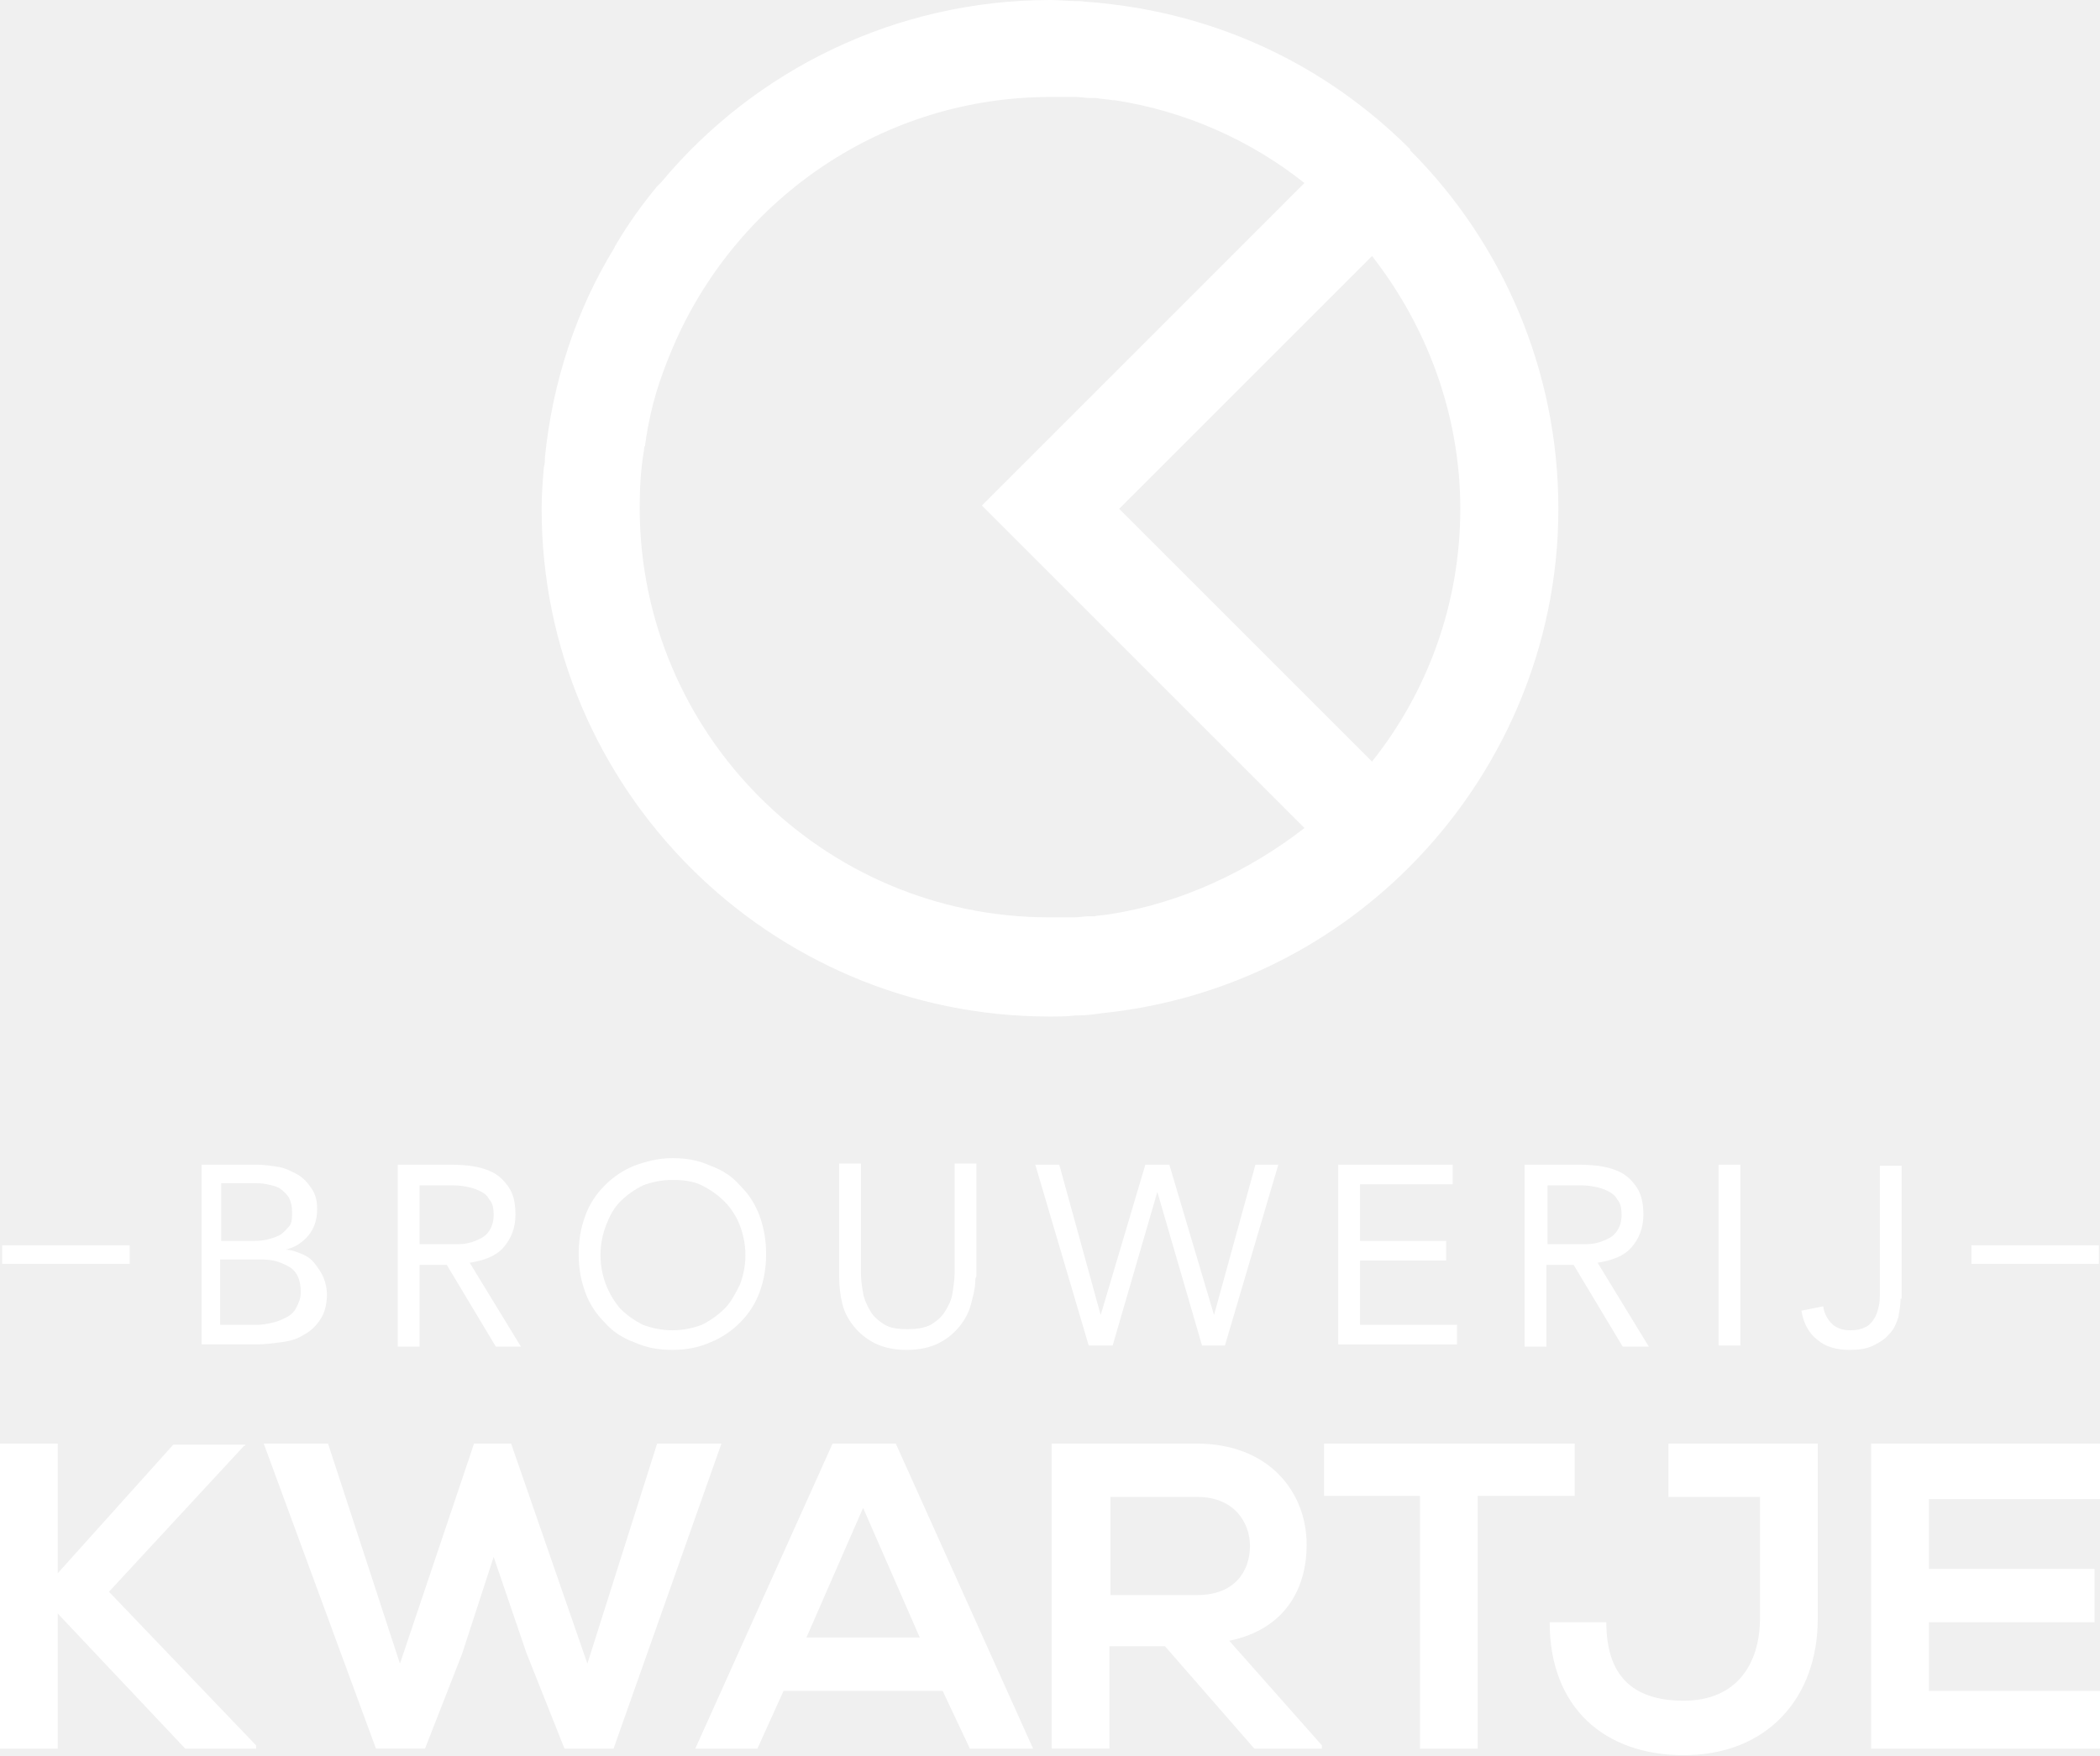
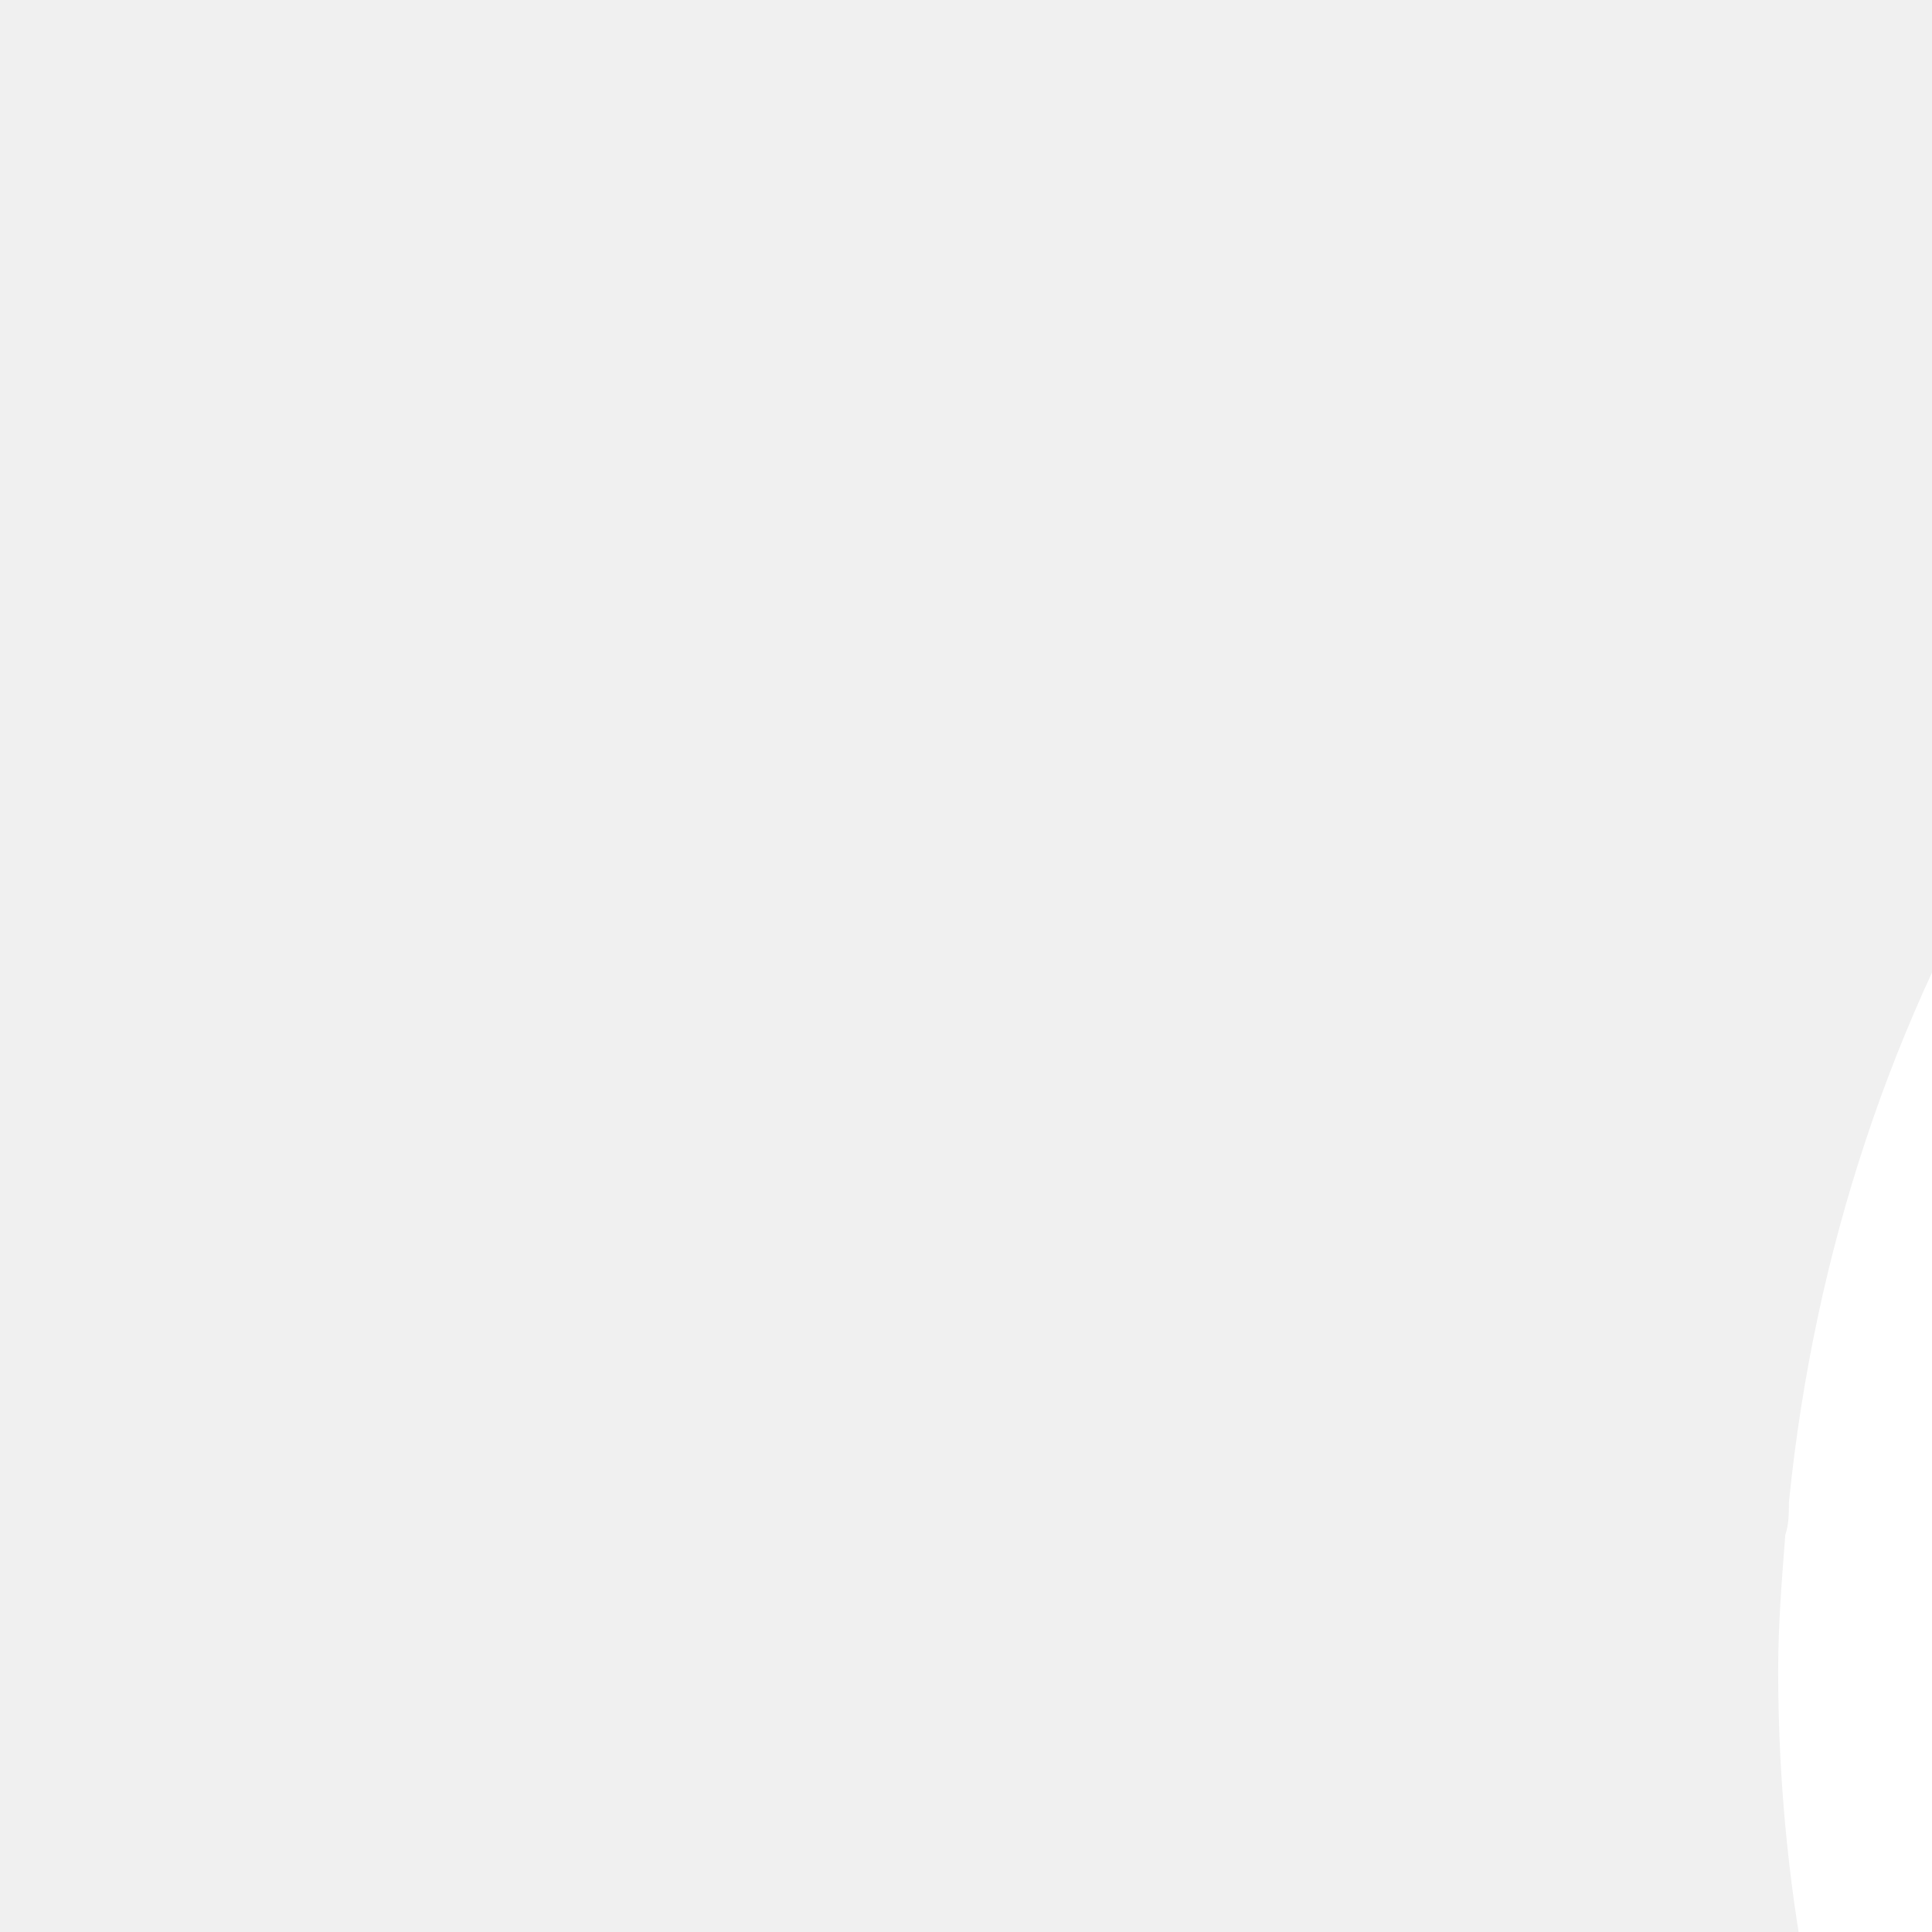
- <svg xmlns="http://www.w3.org/2000/svg" xml:space="preserve" enable-background="new 0 0 612 792" viewBox="0 0 192.7 161.099" height="161.099" width="192.7" y="0px" x="0px" id="Layer_1" version="1.1">
+ <svg xmlns="http://www.w3.org/2000/svg" xml:space="preserve" enable-background="new 0 0 612 792" viewBox="0 0 54 54" height="54" width="54" y="0px" x="0px" id="Layer_1" version="1.1">
  <defs id="defs45" />
  <path style="fill:#ffffff" id="path2" d="m 101.1,92.999 v 0 c 10.7,-1.1 20.601,-5.8 28.2,-13.399 v 0 C 137.7,71.2 143,59.499 143,46.7 143,33.901 137.8,22.2 129.4,13.8 V 13.7 C 121.7,6 111.9,1.4 101.2,0.3 v 0 c -0.7,-0.1 -1.4,-0.1 -2.101,-0.2 -0.1,0 -0.199,0 -0.3,0 C 97.999,0.1 97.199,0 96.4,0 V 0 0 C 82.1,0 69.2,6.5 60.7,16.7 60.6,16.8 60.5,16.9 60.4,17 l -0.1,0.1 c -1.4,1.7 -2.7,3.5 -3.8,5.4 0,0 -0.1,0.1 -0.1,0.2 C 52.9,28.4 50.7,35 50,42 c 0,0.301 0,0.601 -0.1,0.9 -0.1,1.3 -0.2,2.5 -0.2,3.8 v 0 0 c 0,25.7 20.9,46.601 46.6,46.601 v 0 0 c 0.8,0 1.601,0 2.4,-0.101 0.1,0 0.2,0 0.3,0 0.7,-0.001 1.4,-0.101 2.1,-0.201 z m 0.8,-9.1 c -0.5,0.1 -1,0.1 -1.5,0.2 -0.2,0 -0.301,0 -0.5,0 -0.4,0 -0.9,0.1 -1.301,0.1 -0.199,0 -0.3,0 -0.5,0 -0.6,0 -1.199,0 -1.8,0 -20.8,0 -37.6,-16.899 -37.6,-37.6 0,-1.8 0.1,-3.601 0.4,-5.3 0,-0.101 0,-0.301 0.1,-0.4 0,-0.3 0.1,-0.5 0.1,-0.8 0.1,-0.4 0.1,-0.7 0.2,-1.101 0.5,-2.699 1.4,-5.199 2.5,-7.699 5.9,-13.2 19.1,-22.4 34.4,-22.4 0.6,0 1.199,0 1.8,0 0.2,0 0.3,0 0.5,0 0.5,0 0.899,0.1 1.399,0.1 0.2,0 0.301,0 0.5,0 0.5,0.1 1,0.1 1.5,0.2 0.101,0 0.2,0 0.2,0 6.5,1 12.5,3.7 17.4,7.6 l -29.598,29.6 29.6,29.6 c -5,3.9 -11.3,6.9 -17.8,7.9 -0.2,0.2 0.1,0 0,0 z m 24,-14 -23.2,-23.2 23.2,-23.2 c 5,6.4 8.1,14.5 8.1,23.2 0,8.7 -3,16.8 -8.1,23.2 z" />
  <g transform="translate(-212.5,-369.601)" id="g22">
    <path style="fill:#ffffff" id="path4" d="m 230.9,476.5 h 5.1 c 0.7,0 1.4,0.1 2,0.2 0.7,0.1 1.2,0.399 1.8,0.7 0.5,0.3 0.9,0.699 1.3,1.3 0.4,0.6 0.5,1.2 0.5,1.899 0,1 -0.3,1.801 -0.8,2.4 -0.5,0.599 -1.2,1.1 -2.1,1.3 v 0 c 0.5,0 1,0.2 1.5,0.4 0.5,0.2 0.9,0.5 1.2,0.899 0.3,0.4 0.6,0.801 0.8,1.301 0.2,0.5 0.3,1 0.3,1.5 0,0.899 -0.2,1.699 -0.6,2.3 -0.4,0.6 -0.9,1.1 -1.5,1.399 -0.6,0.4 -1.3,0.601 -2.1,0.7 -0.8,0.101 -1.5,0.2 -2.3,0.2 h -5 v -16.5 h -0.1 z m 1.9,7 h 2.7 c 0.5,0 0.9,0 1.4,-0.1 0.4,-0.101 0.8,-0.2 1.2,-0.4 0.4,-0.2 0.6,-0.5 0.9,-0.8 0.3,-0.3 0.3,-0.8 0.3,-1.4 0,-0.5 -0.1,-0.899 -0.3,-1.3 -0.2,-0.3 -0.5,-0.6 -0.8,-0.8 -0.3,-0.2 -0.7,-0.3 -1.2,-0.4 -0.4,-0.1 -0.9,-0.1 -1.3,-0.1 h -2.9 z m 0,7.7 h 3.3 c 0.5,0 1,-0.101 1.4,-0.2 0.5,-0.1 0.9,-0.3 1.3,-0.5 0.4,-0.2 0.7,-0.5 0.9,-0.9 0.2,-0.399 0.4,-0.8 0.4,-1.399 0,-0.601 -0.1,-1.101 -0.3,-1.5 -0.2,-0.4 -0.5,-0.7 -0.9,-0.9 -0.4,-0.2 -0.8,-0.399 -1.3,-0.5 -0.5,-0.1 -1,-0.1 -1.5,-0.1 h -3.4 v 6 h 0.1 z" />
    <path style="fill:#ffffff" id="path6" d="m 249,476.5 h 4.2 c 0.8,0 1.6,0 2.4,0.1 0.8,0.101 1.5,0.301 2.1,0.601 0.6,0.3 1.1,0.8 1.5,1.399 0.4,0.601 0.6,1.4 0.6,2.5 0,1.2 -0.4,2.2 -1.1,3 -0.7,0.801 -1.8,1.2 -3.1,1.4 l 4.7,7.7 H 258 l -4.5,-7.5 H 251 v 7.5 h -2 z m 2,7.3 h 1.8 c 0.5,0 1.1,0 1.7,0 0.6,0 1.1,-0.1 1.6,-0.3 0.5,-0.2 0.9,-0.4 1.2,-0.8 0.3,-0.4 0.5,-0.9 0.5,-1.601 0,-0.6 -0.1,-1.1 -0.4,-1.399 -0.2,-0.4 -0.5,-0.601 -0.9,-0.8 -0.4,-0.2 -0.8,-0.301 -1.3,-0.4 -0.5,-0.099 -1,-0.1 -1.4,-0.1 H 251 Z" />
    <path style="fill:#ffffff" id="path8" d="m 274.2,493.5 c -1.3,0 -2.4,-0.2 -3.5,-0.7 -1.1,-0.399 -2,-1 -2.7,-1.8 -0.8,-0.8 -1.4,-1.7 -1.8,-2.8 -0.4,-1.101 -0.6,-2.2 -0.6,-3.5 0,-1.3 0.2,-2.4 0.6,-3.5 0.4,-1.101 1,-2 1.8,-2.8 0.8,-0.801 1.7,-1.4 2.7,-1.801 1.1,-0.399 2.2,-0.699 3.5,-0.699 1.3,0 2.4,0.199 3.5,0.699 1.1,0.4 2,1 2.7,1.801 0.8,0.8 1.4,1.699 1.8,2.8 0.4,1.1 0.6,2.2 0.6,3.5 0,1.3 -0.2,2.399 -0.6,3.5 -0.4,1.1 -1,2 -1.8,2.8 -0.8,0.8 -1.7,1.4 -2.7,1.8 -1.1,0.5 -2.3,0.7 -3.5,0.7 z m 0,-1.8 c 1,0 1.9,-0.2 2.7,-0.5 0.8,-0.4 1.5,-0.9 2.1,-1.5 0.6,-0.601 1,-1.4 1.4,-2.2 0.3,-0.8 0.5,-1.7 0.5,-2.7 0,-1 -0.2,-1.899 -0.5,-2.7 -0.3,-0.8 -0.8,-1.6 -1.4,-2.199 -0.6,-0.601 -1.3,-1.101 -2.1,-1.5 -0.8,-0.4 -1.7,-0.5 -2.7,-0.5 -1,0 -1.9,0.199 -2.7,0.5 -0.8,0.399 -1.5,0.899 -2.1,1.5 -0.6,0.6 -1,1.399 -1.3,2.199 -0.3,0.801 -0.5,1.7 -0.5,2.7 0,1 0.2,1.9 0.5,2.7 0.3,0.8 0.8,1.6 1.3,2.2 0.6,0.6 1.3,1.1 2.1,1.5 0.8,0.3 1.7,0.5 2.7,0.5 z" />
    <path style="fill:#ffffff" id="path10" d="m 302,487 c 0,0.899 -0.2,1.5 -0.4,2.3 -0.2,0.8 -0.6,1.5 -1.1,2.101 -0.5,0.6 -1.1,1.1 -1.9,1.5 -0.8,0.399 -1.8,0.6 -2.9,0.6 -1.1,0 -2.1,-0.2 -2.9,-0.6 -0.8,-0.4 -1.4,-0.9 -1.9,-1.5 -0.5,-0.601 -0.9,-1.301 -1.1,-2.101 -0.2,-0.8 -0.3,-1.7 -0.3,-2.6 v -10.3 h 2 v 10 c 0,0.699 0.1,1.3 0.2,1.899 0.1,0.601 0.4,1.2 0.7,1.7 0.3,0.5 0.8,0.9 1.3,1.2 0.5,0.3 1.2,0.399 2.1,0.399 0.8,0 1.5,-0.1 2.1,-0.399 0.5,-0.3 1,-0.7 1.3,-1.2 0.3,-0.5 0.6,-1 0.7,-1.7 0.1,-0.6 0.2,-1.3 0.2,-1.899 v -10 h 2 v 10.3 z" />
    <path style="fill:#ffffff" id="path12" d="m 307.5,476.5 h 2.2 l 3.8,13.8 v 0 l 4.1,-13.8 h 2.2 l 4.101,13.8 v 0 l 3.8,-13.8 h 2.1 l -4.899,16.6 H 322.8 L 318.7,479 v 0 l -4.101,14.1 H 312.4 Z" />
    <path style="fill:#ffffff" id="path14" d="m 335.4,476.5 h 10.4 v 1.8 h -8.5 v 5.2 h 7.9 v 1.8 h -7.9 v 5.9 h 8.9 v 1.8 h -10.9 v -16.5 z" />
    <path style="fill:#ffffff" id="path16" d="m 352.5,476.5 h 4.2 c 0.8,0 1.6,0 2.399,0.1 0.801,0.101 1.5,0.301 2.101,0.601 0.6,0.3 1.1,0.8 1.5,1.399 0.399,0.601 0.6,1.4 0.6,2.5 0,1.2 -0.399,2.2 -1.1,3 -0.7,0.801 -1.8,1.2 -3.101,1.4 l 4.7,7.7 H 361.4 l -4.5,-7.5 h -2.5 v 7.5 h -2 v -16.7 z m 2,7.3 h 1.8 c 0.5,0 1.101,0 1.7,0 0.599,0 1.1,-0.1 1.6,-0.3 0.5,-0.2 0.9,-0.4 1.2,-0.8 0.3,-0.4 0.5,-0.9 0.5,-1.601 0,-0.6 -0.1,-1.1 -0.399,-1.399 -0.2,-0.4 -0.5,-0.601 -0.9,-0.8 -0.4,-0.2 -0.8,-0.301 -1.3,-0.4 -0.5,-0.099 -1,-0.1 -1.4,-0.1 h -2.8 v 5.4 z" />
    <path style="fill:#ffffff" id="path18" d="m 370.2,476.5 h 2 v 16.6 h -2 z" />
    <path style="fill:#ffffff" id="path20" d="m 386.9,488.8 c 0,0.601 -0.101,1.101 -0.2,1.7 -0.2,0.6 -0.4,1.1 -0.8,1.5 -0.4,0.5 -0.9,0.8 -1.5,1.1 -0.601,0.301 -1.301,0.4 -2.2,0.4 -1.2,0 -2.2,-0.3 -2.9,-0.9 -0.8,-0.6 -1.3,-1.5 -1.5,-2.699 l 2,-0.4 c 0.101,0.7 0.4,1.2 0.8,1.6 0.4,0.4 1,0.601 1.7,0.601 0.601,0 1,-0.101 1.4,-0.3 0.399,-0.2 0.6,-0.5 0.8,-0.801 0.2,-0.3 0.3,-0.699 0.4,-1.1 0.1,-0.4 0.1,-0.9 0.1,-1.3 V 476.6 h 2 v 12.2 z" />
  </g>
  <path style="fill:#ffffff" id="path24" d="m 22.4,132.699 -12.4,13.4 13.5,14.1 v 0.3 H 17 l -11.7,-12.4 v 12.4 H 0 v -28 h 5.3 v 11.9 l 10.6,-11.8 h 6.6 v 0.1 z" />
  <path style="fill:#ffffff" id="path26" d="m 56.3,160.499 h -4.5 l -3.5,-8.8 -3,-8.8 -2.9,8.9 -3.4,8.699 h -4.5 l -10.3,-28 h 5.9 l 6.6,20.2 6.8,-20.2 h 3.4 l 7,20.2 6.4,-20.2 h 5.9 z" />
  <path style="fill:#ffffff" id="path28" d="M 86.5,155.199 H 71.9 l -2.4,5.3 h -5.7 l 12.6,-28 h 5.8 l 12.6,28 H 89 Z m -7.3,-16.8 -5.2,11.9 h 10.4 z" />
  <path style="fill:#ffffff" id="path30" d="m 121.4,160.499 h -6.3 l -8.2,-9.4 h -5.1 v 9.399 h -5.3 v -28 c 4.4,0 8.9,0 13.3,0 6.601,0 10.101,4.4 10.101,9.301 0,3.8 -1.801,7.699 -7.101,8.8 l 8.5,9.6 v 0.3 z m -19.5,-23.1 v 9 h 8 c 3.399,0 4.8,-2.2 4.8,-4.5 0,-2.2 -1.5,-4.5 -4.8,-4.5 z" />
  <path style="fill:#ffffff" id="path32" d="m 130.4,137.299 h -8.9 v -4.8 c 8.1,0 14.9,0 23,0 v 4.801 h -8.9 v 23.199 h -5.3 v -23.2 z" />
  <path style="fill:#ffffff" id="path34" d="m 166.8,148.599 c 0,7.2 -4.6,12.5 -12.3,12.5 -7.2,0 -12.3,-4.3 -12.3,-12.2 h 5.2 c 0,4.8 2.3,7.2 7.1,7.2 4.8,0 7,-3.3 7,-7.601 v -11.099 h -8.4 v -4.9 c 4.601,0 9.101,0 13.7,0 z" />
  <path style="fill:#ffffff" id="path36" d="m 192.7,160.499 h -21 c 0,-9.3 0,-18.699 0,-28 h 21 V 137.6 H 177 v 6.399 h 15.2 v 4.9 H 177 v 6.3 h 15.7 z" />
  <rect style="fill:#ffffff" id="rect38" height="1.699" width="11.7" y="114.299" x="0.2" />
  <rect style="fill:#ffffff" id="rect40" height="1.699" width="11.699" y="114.299" x="180.9" />
</svg>
